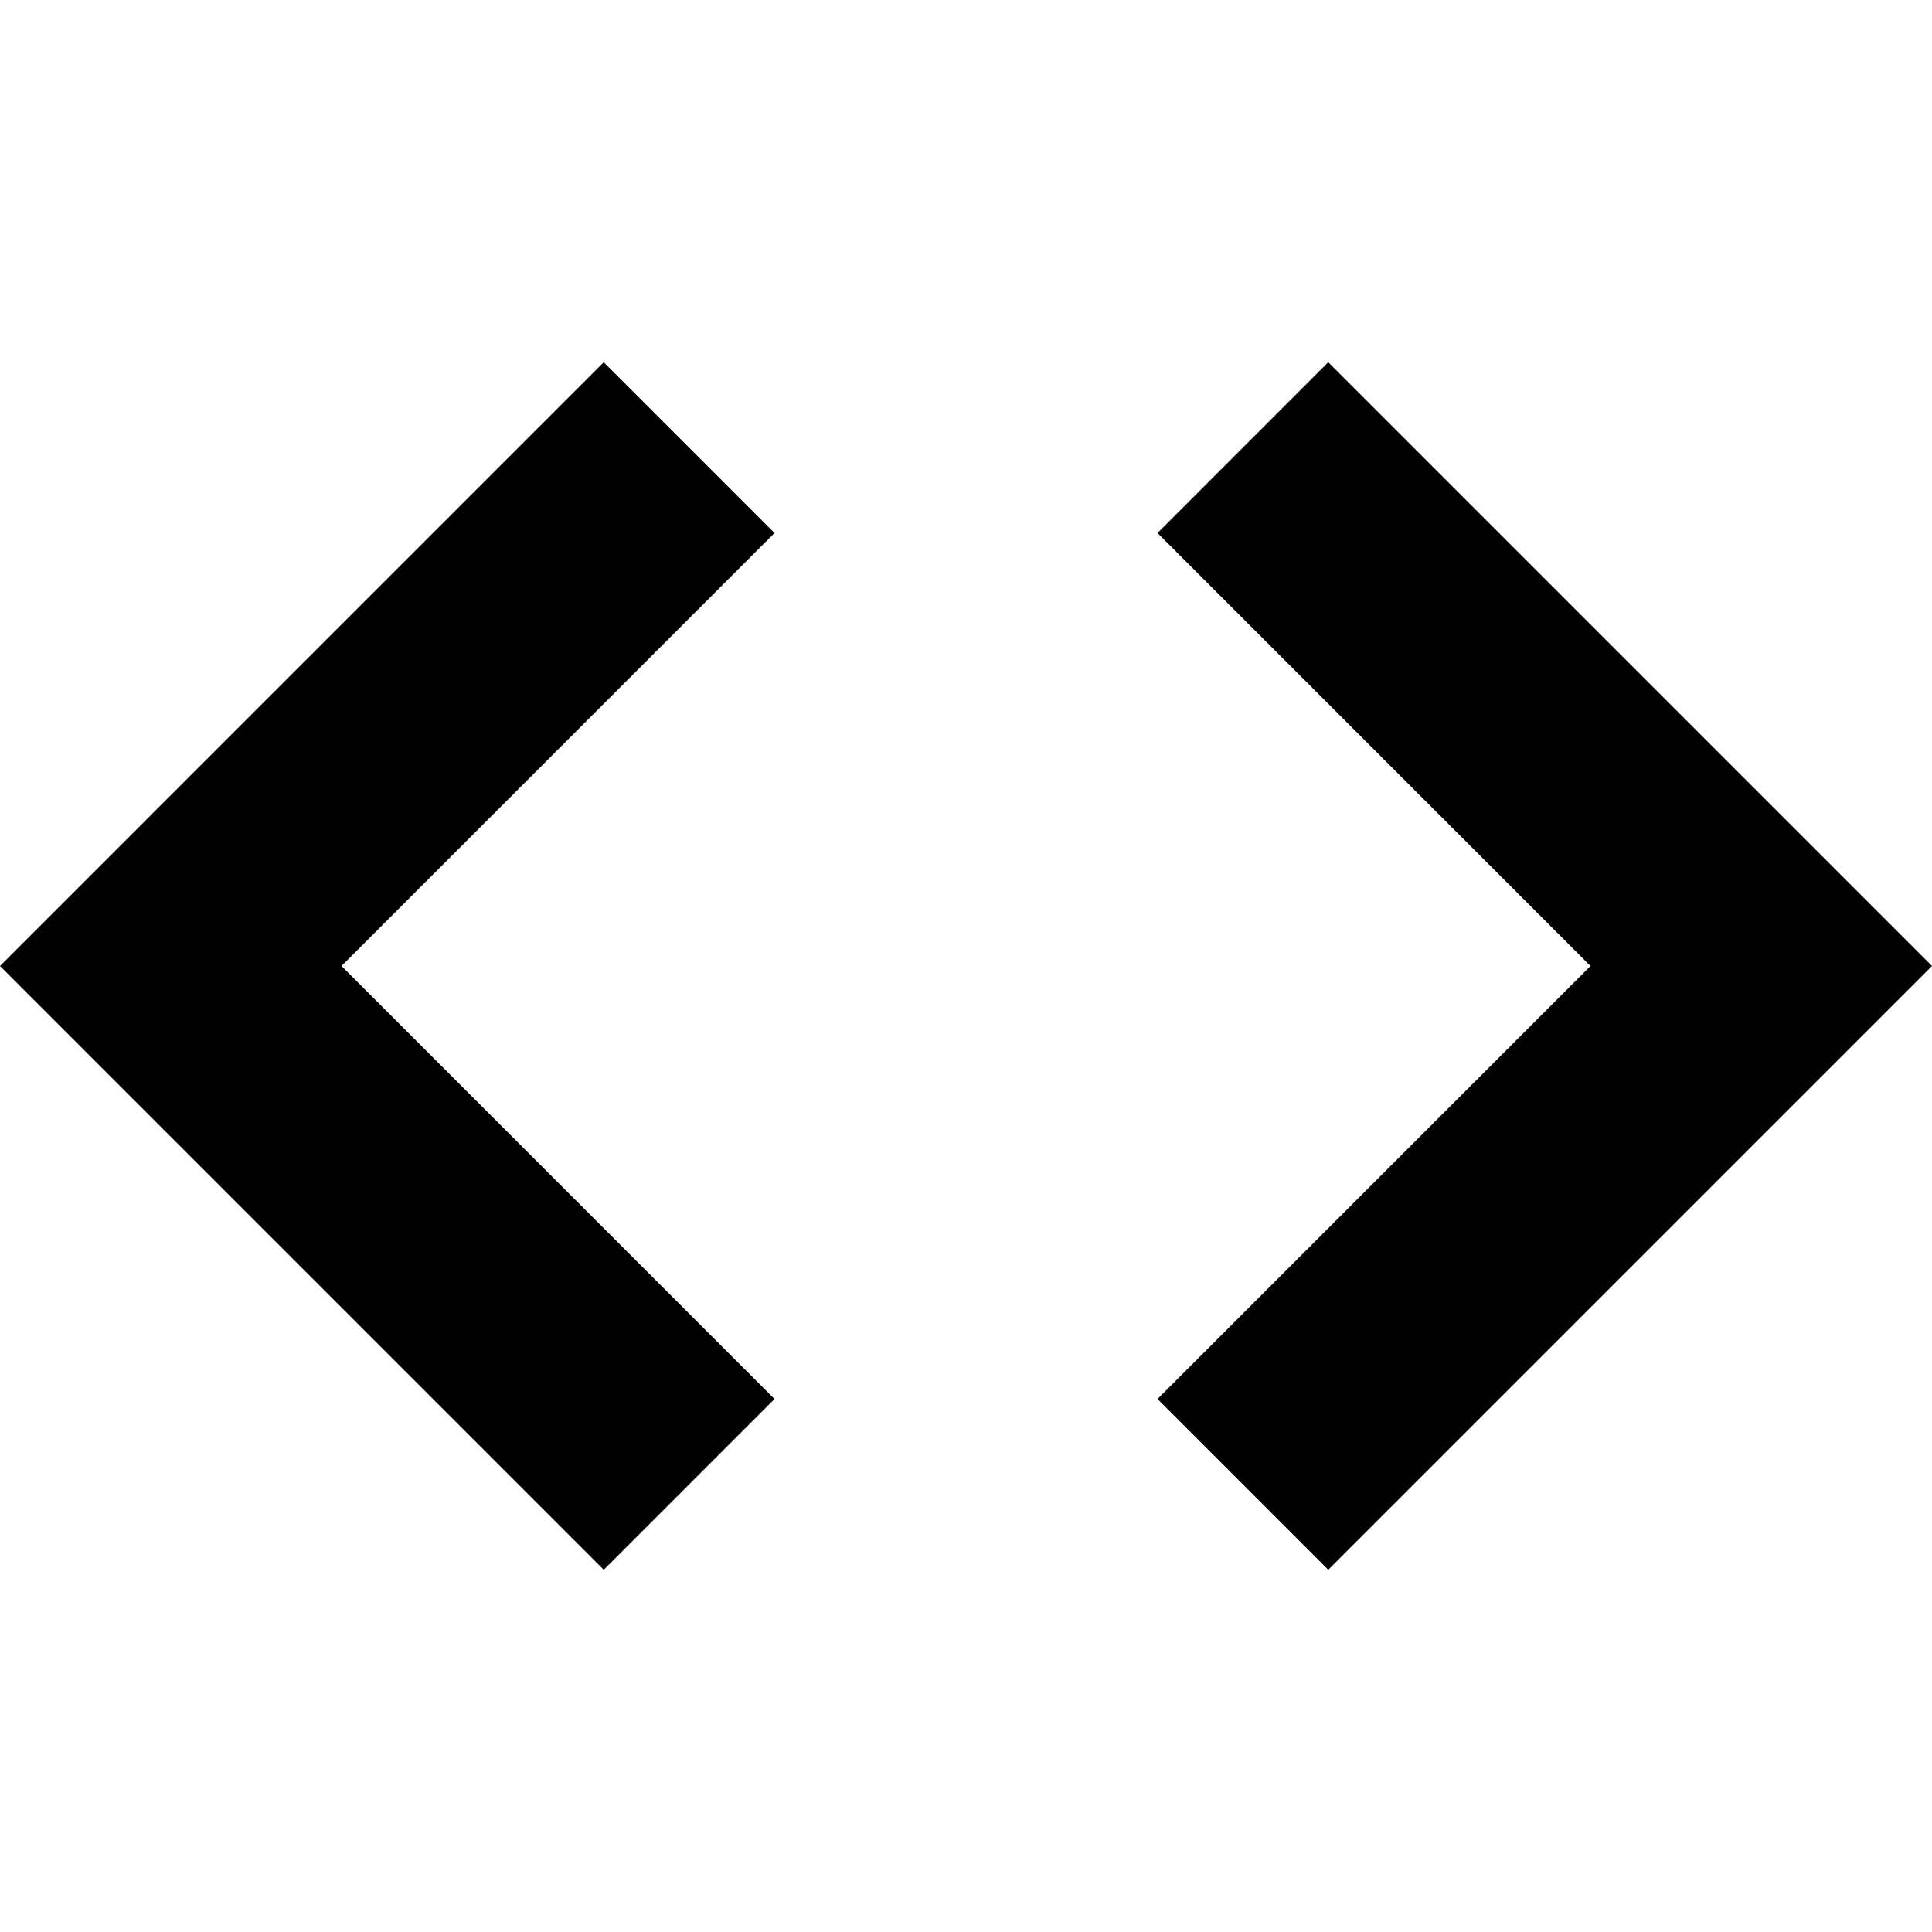
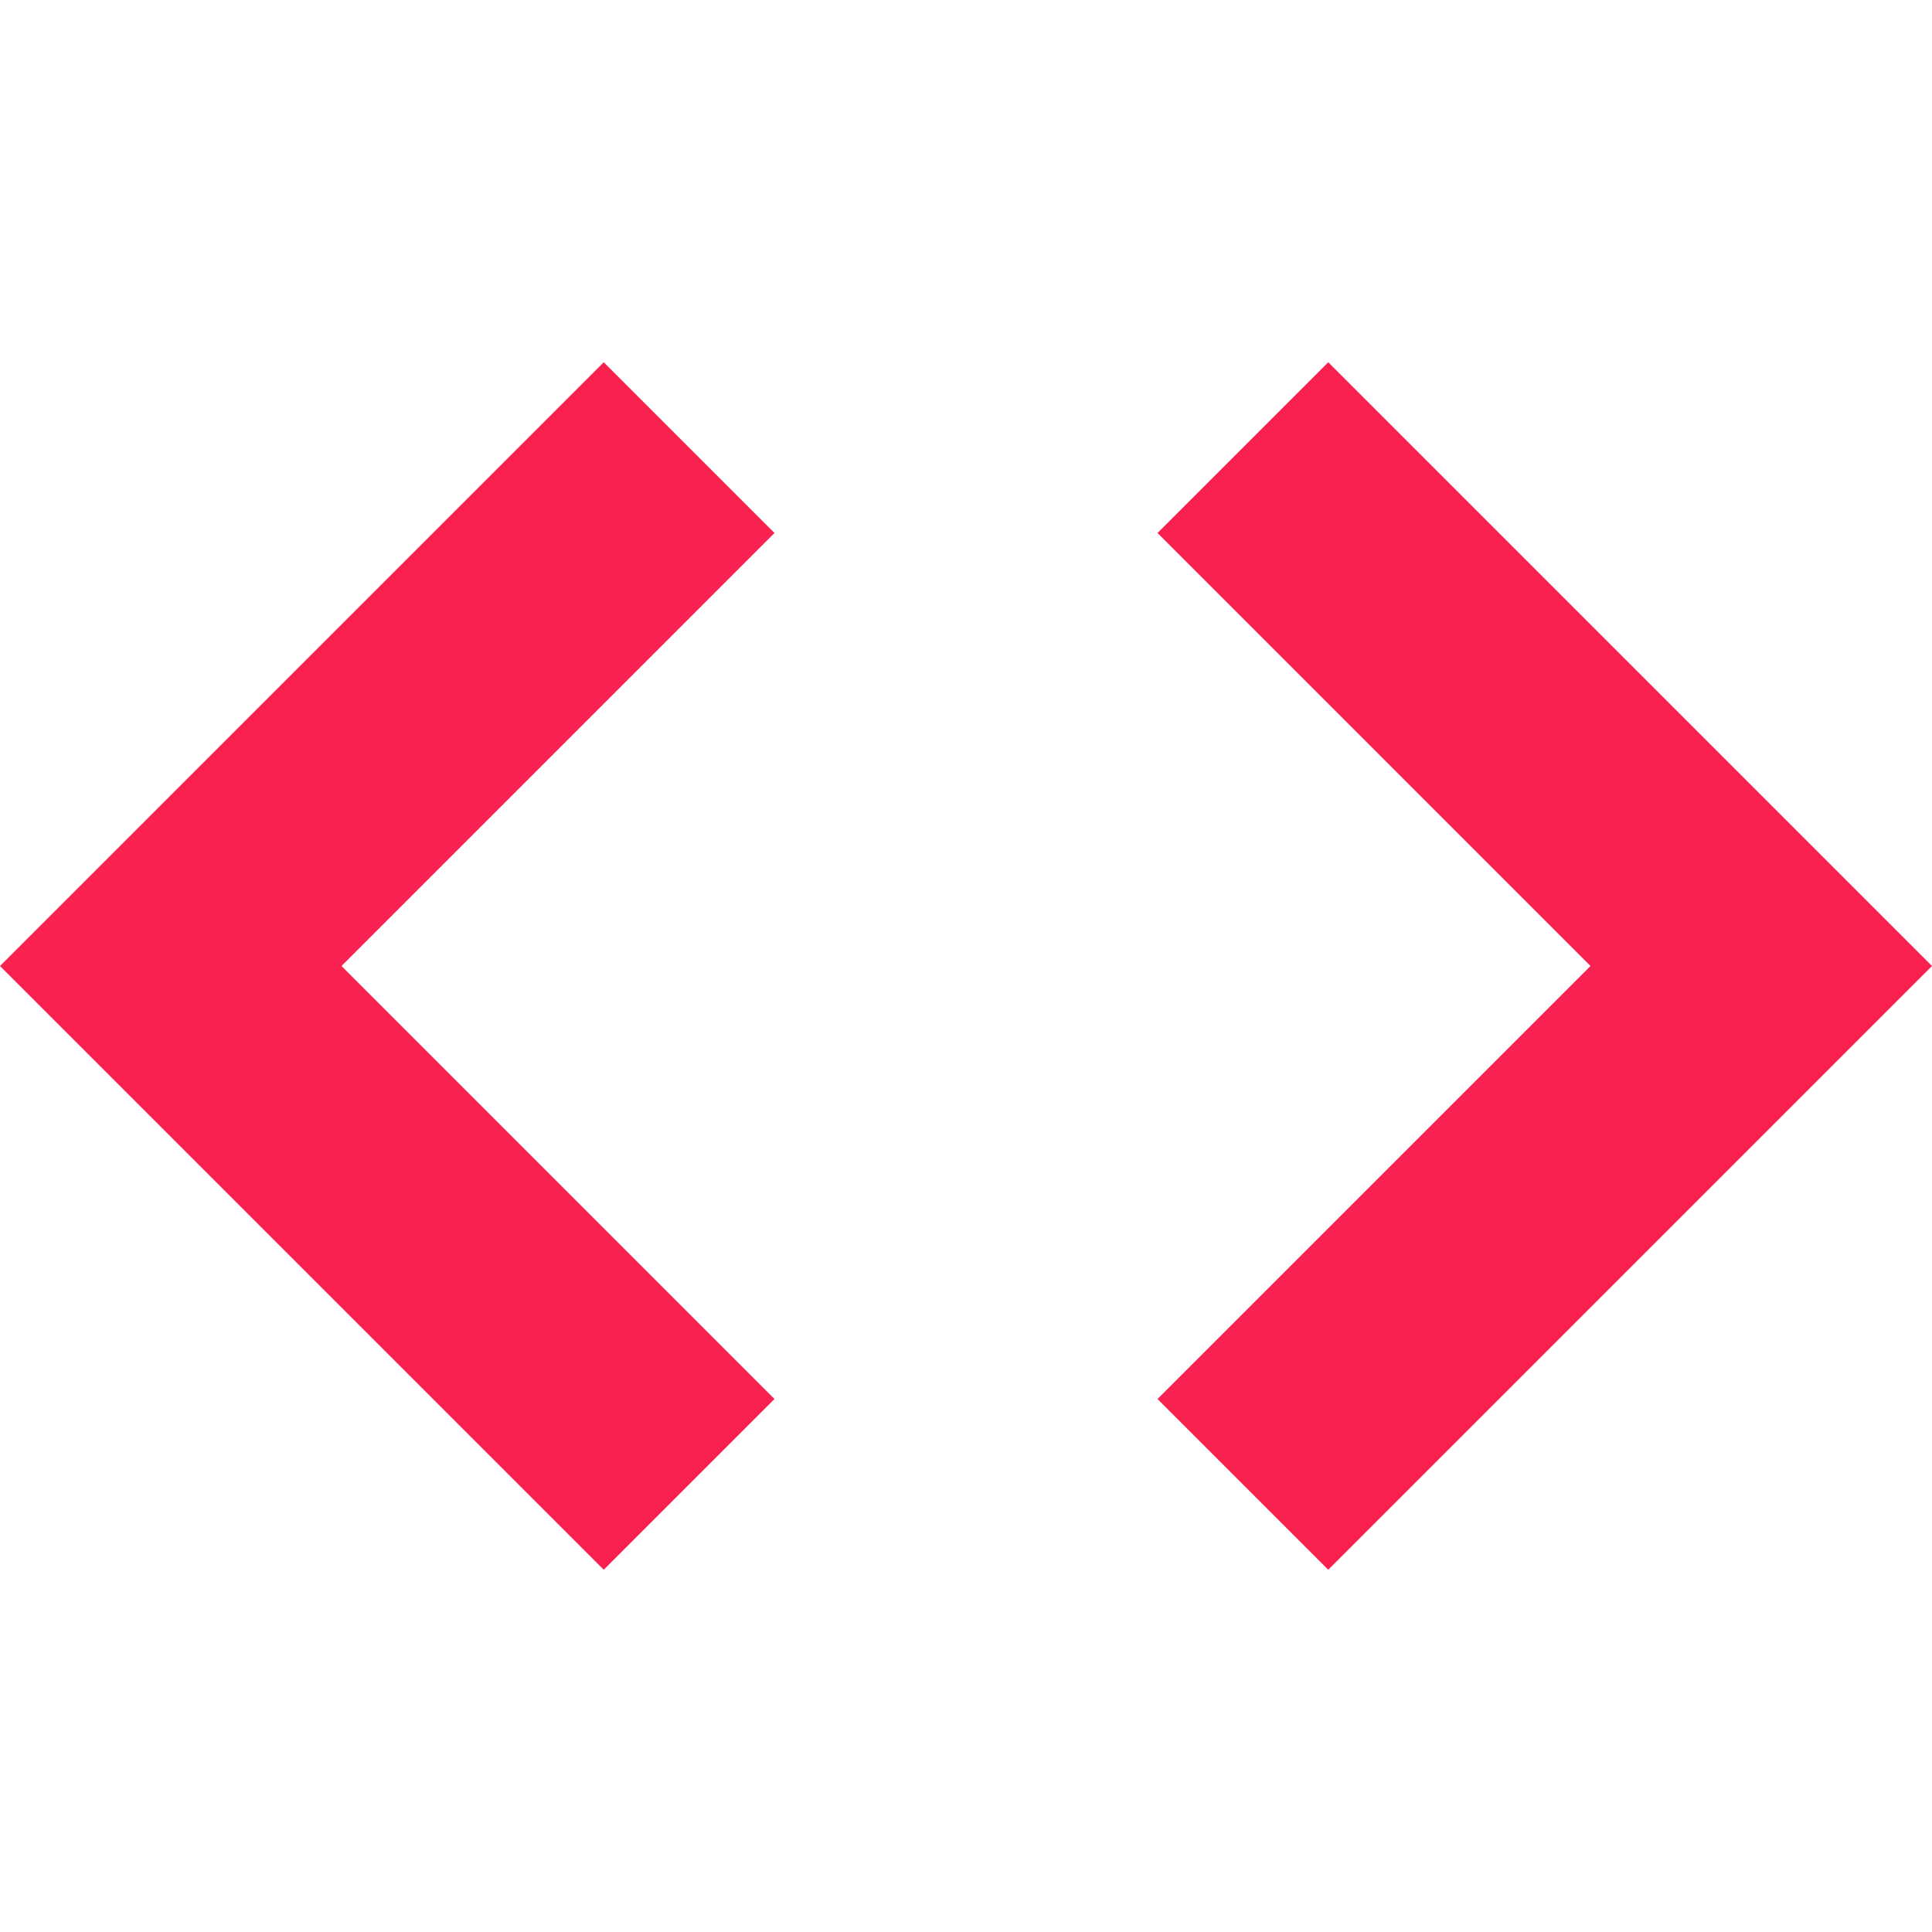
- <svg xmlns="http://www.w3.org/2000/svg" id="Capa_1" enable-background="new 0 0 467.765 467.765" height="512" viewBox="0 0 467.765 467.765" width="512">
-   <path d="m146.175 87.707-146.175 146.176 146.175 146.175 41.34-41.34-104.834-104.835 104.834-104.836z" />
-   <path d="m321.59 87.707-41.34 41.34 104.834 104.836-104.834 104.834 41.34 41.34 146.175-146.175z" />
+ <svg xmlns="http://www.w3.org/2000/svg" enable-background="new 0 0 467.765 467.765" height="467.765" width="467.765">
+   <rect id="backgroundrect" width="100%" height="100%" x="0" y="0" fill="none" stroke="none" />
+   <g class="currentLayer" style="">
+     <path d="m146.175 87.707-146.175 146.176 146.175 146.175 41.34-41.34-104.834-104.835 104.834-104.836z" id="svg_1" class="" fill-opacity="1" fill="#f92150" />
+     <path d="m321.59 87.707-41.34 41.34 104.834 104.836-104.834 104.834 41.34 41.34 146.175-146.175z" id="svg_2" class="" fill-opacity="1" fill="#f92150" />
+   </g>
</svg>
